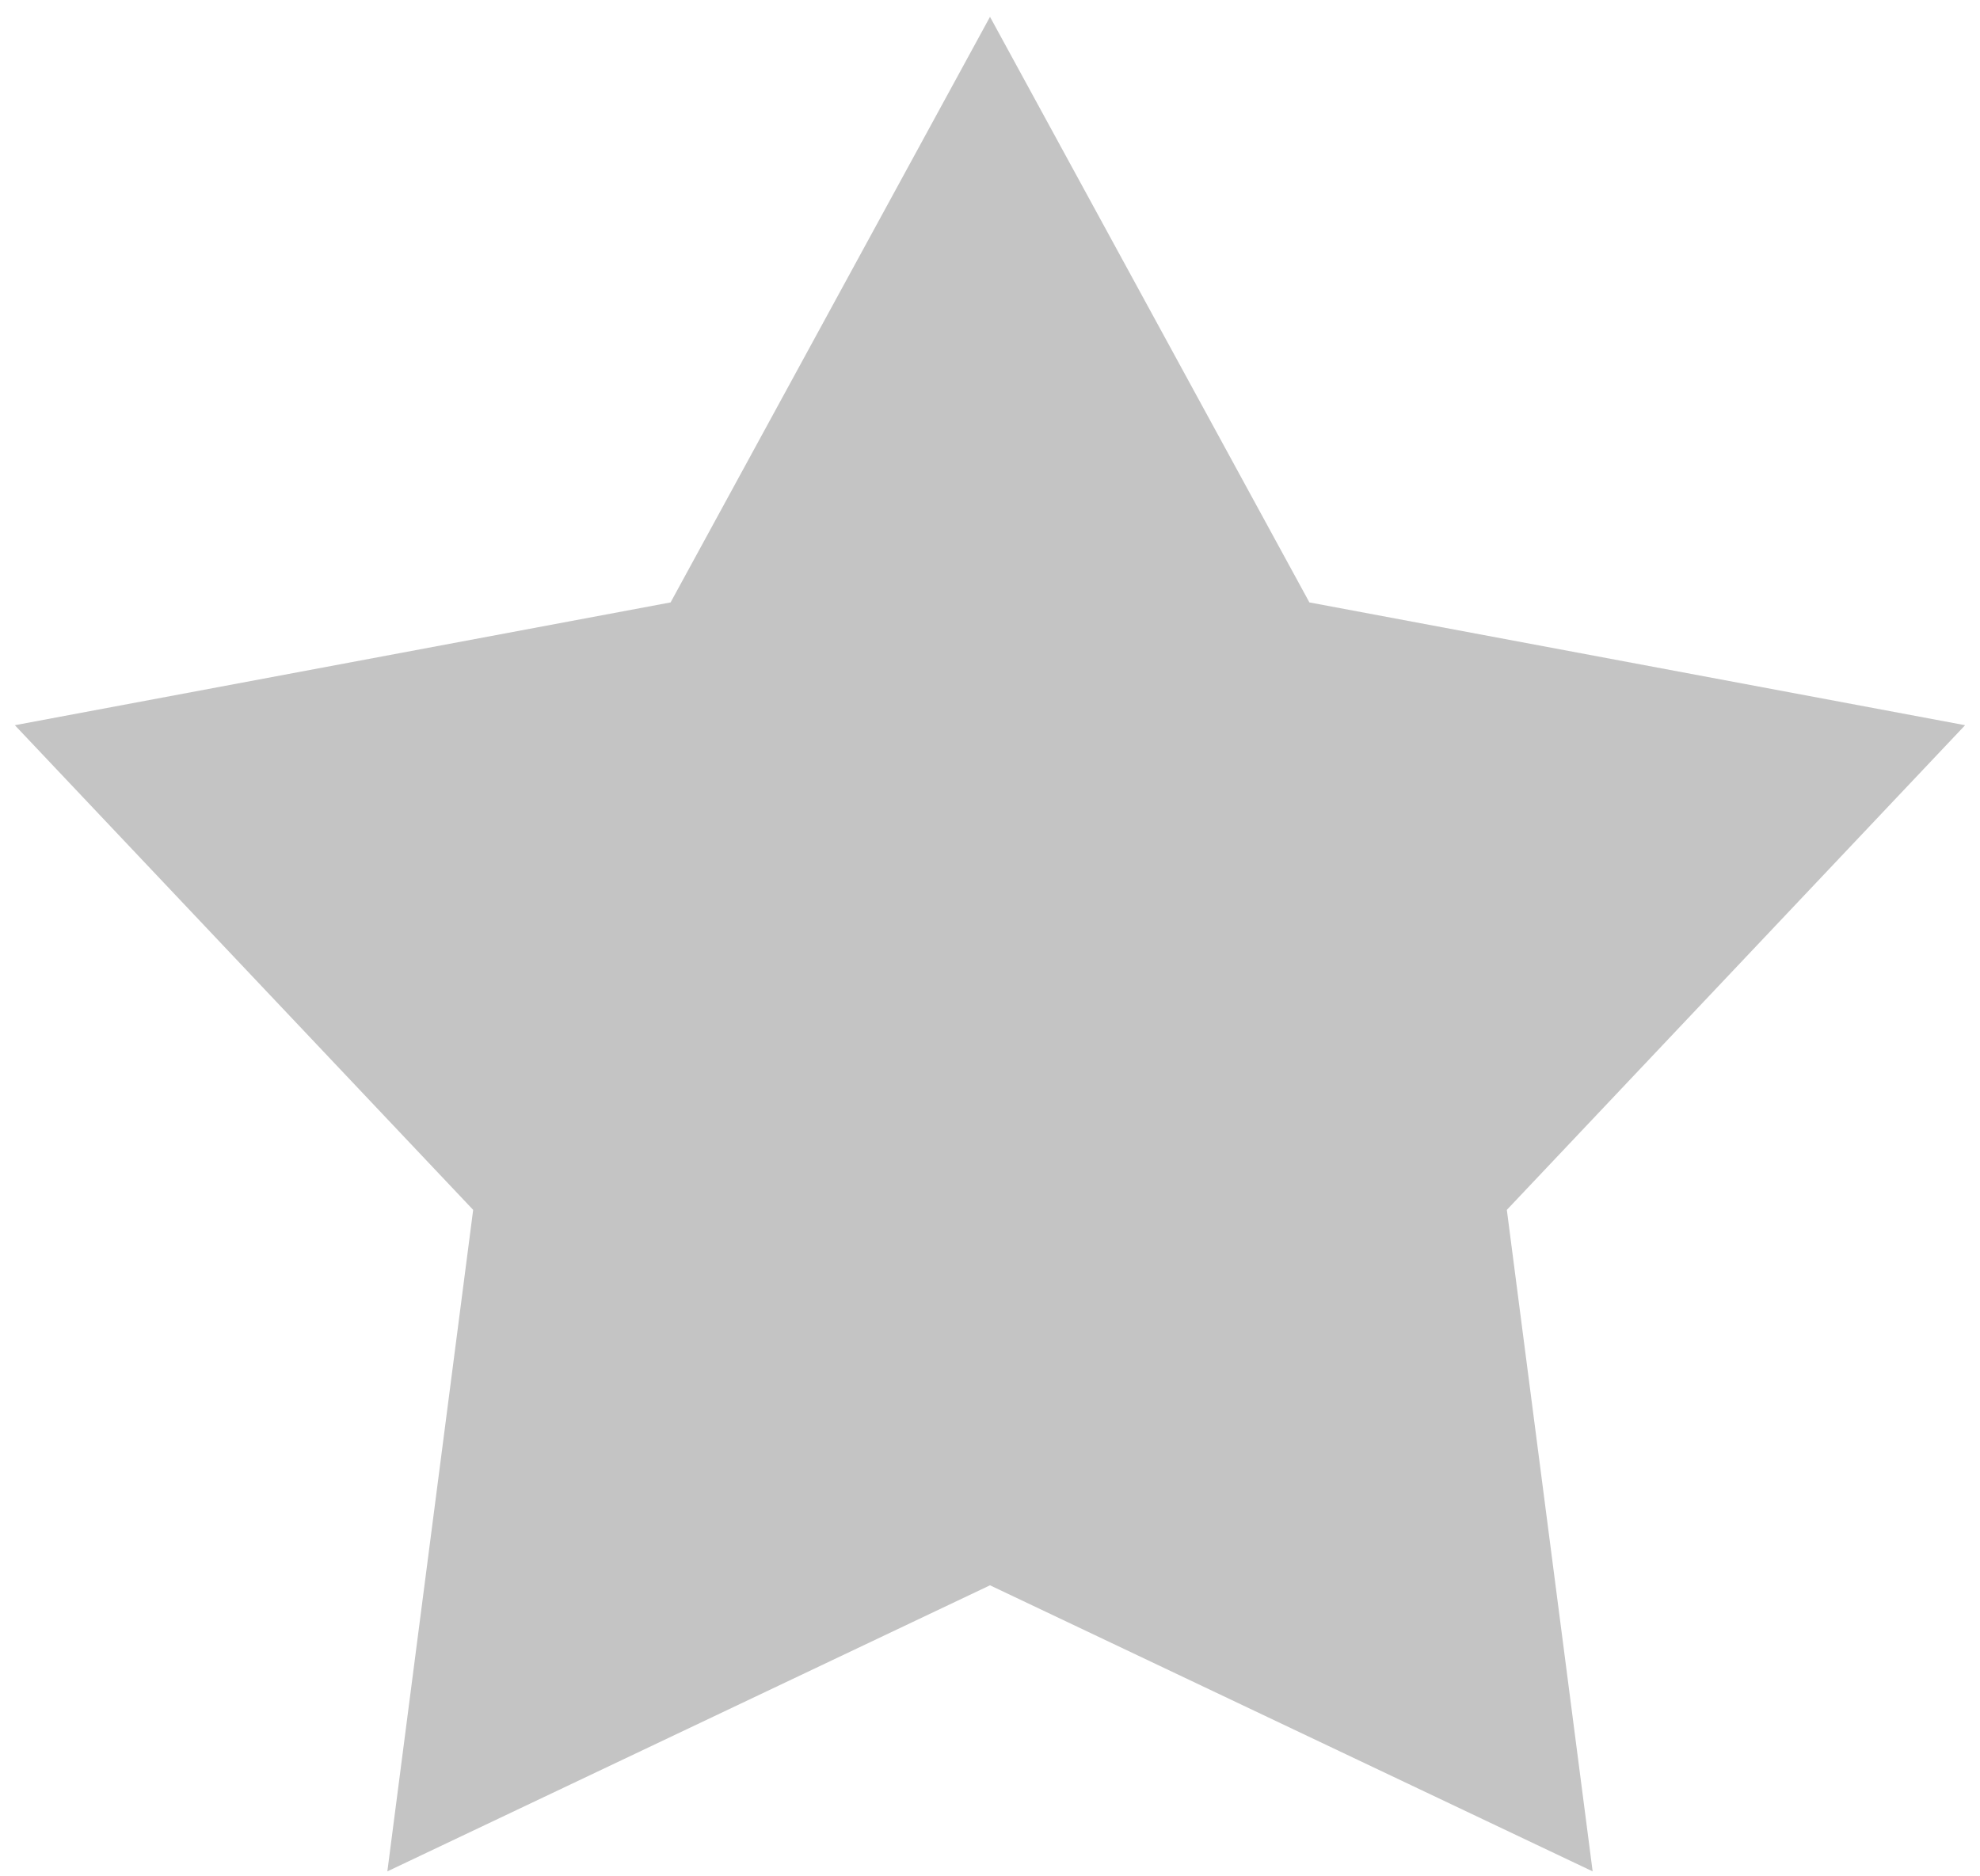
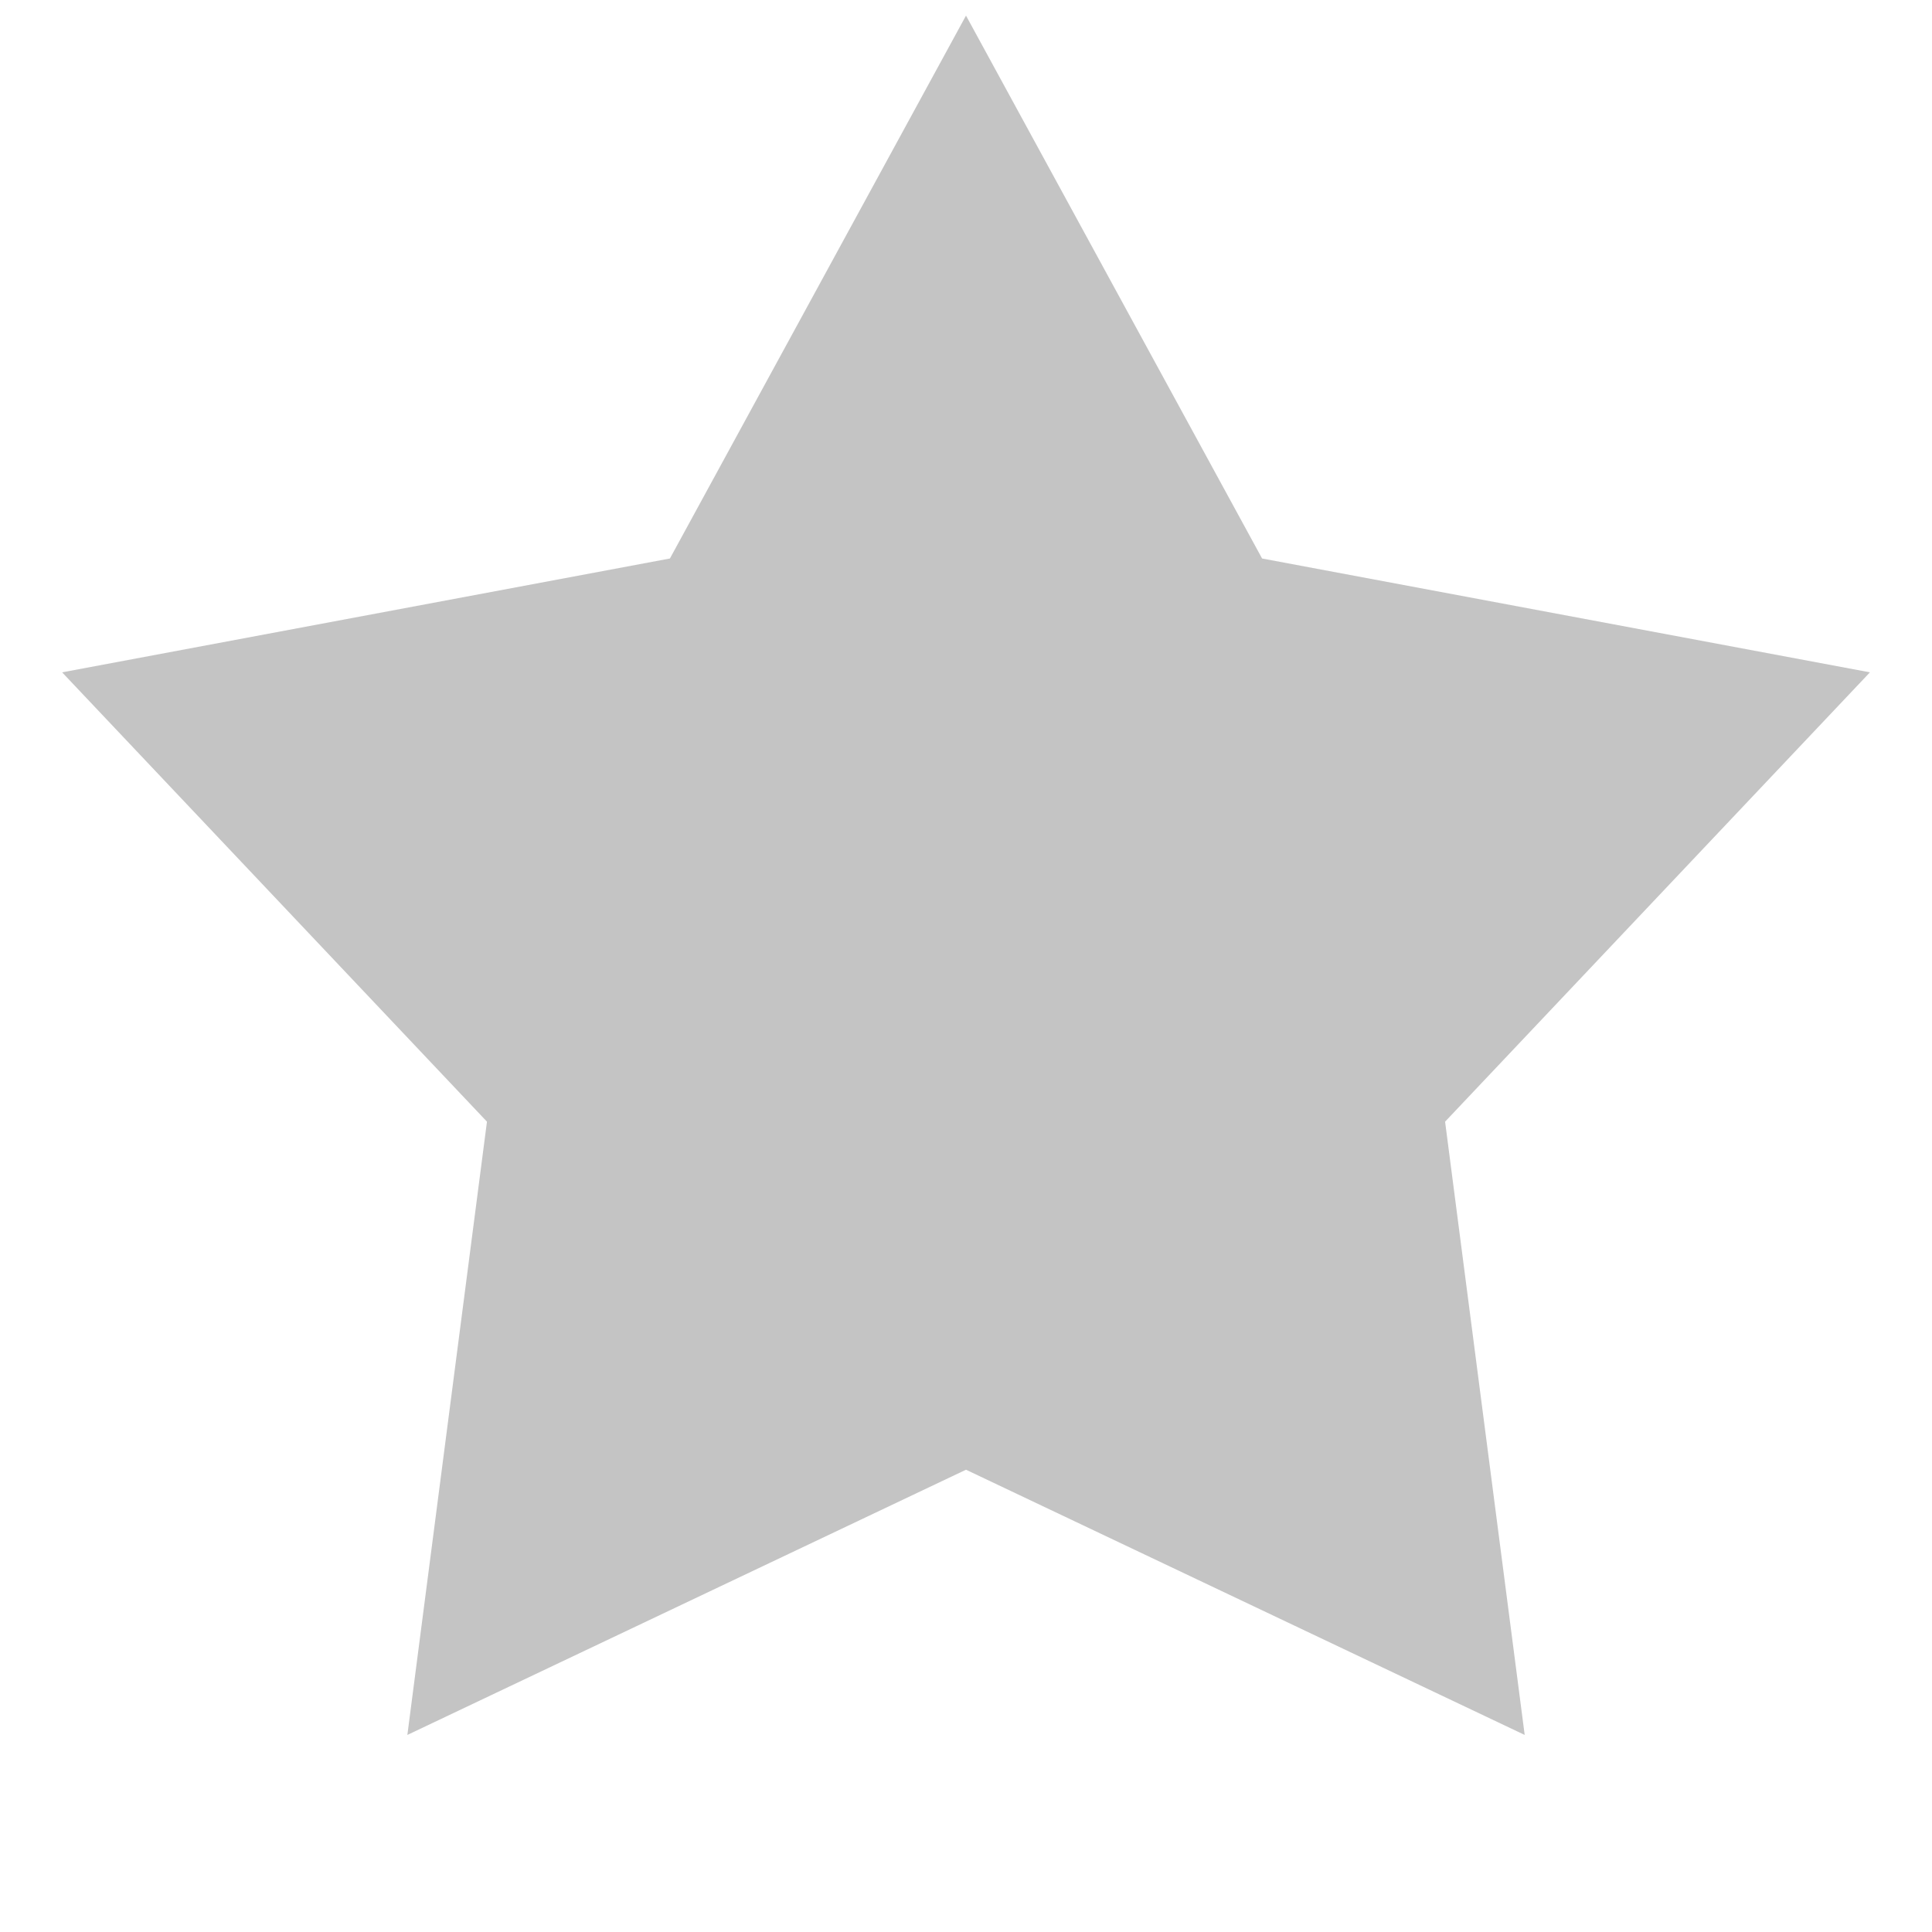
- <svg xmlns="http://www.w3.org/2000/svg" width="38" height="36" viewBox="0 0 38 36" fill="none">
-   <path d="M19 0.323L25.13 11.563L37.714 13.92L28.919 23.223L30.566 35.92L19 30.429L7.434 35.92L9.081 23.223L0.285 13.92L12.87 11.563L19 0.323Z" fill="#C4C4C4" />
+ <svg xmlns="http://www.w3.org/2000/svg" width="40" height="40" viewBox="0 0 40 40" fill="none">
+   <path d="M20 0.323L26.13 11.563L38.715 13.92L29.919 23.223L31.567 35.92L20 30.429L8.434 35.92L10.082 23.223L1.286 13.92L13.87 11.563L20 0.323Z" fill="#C4C4C4" />
</svg>
